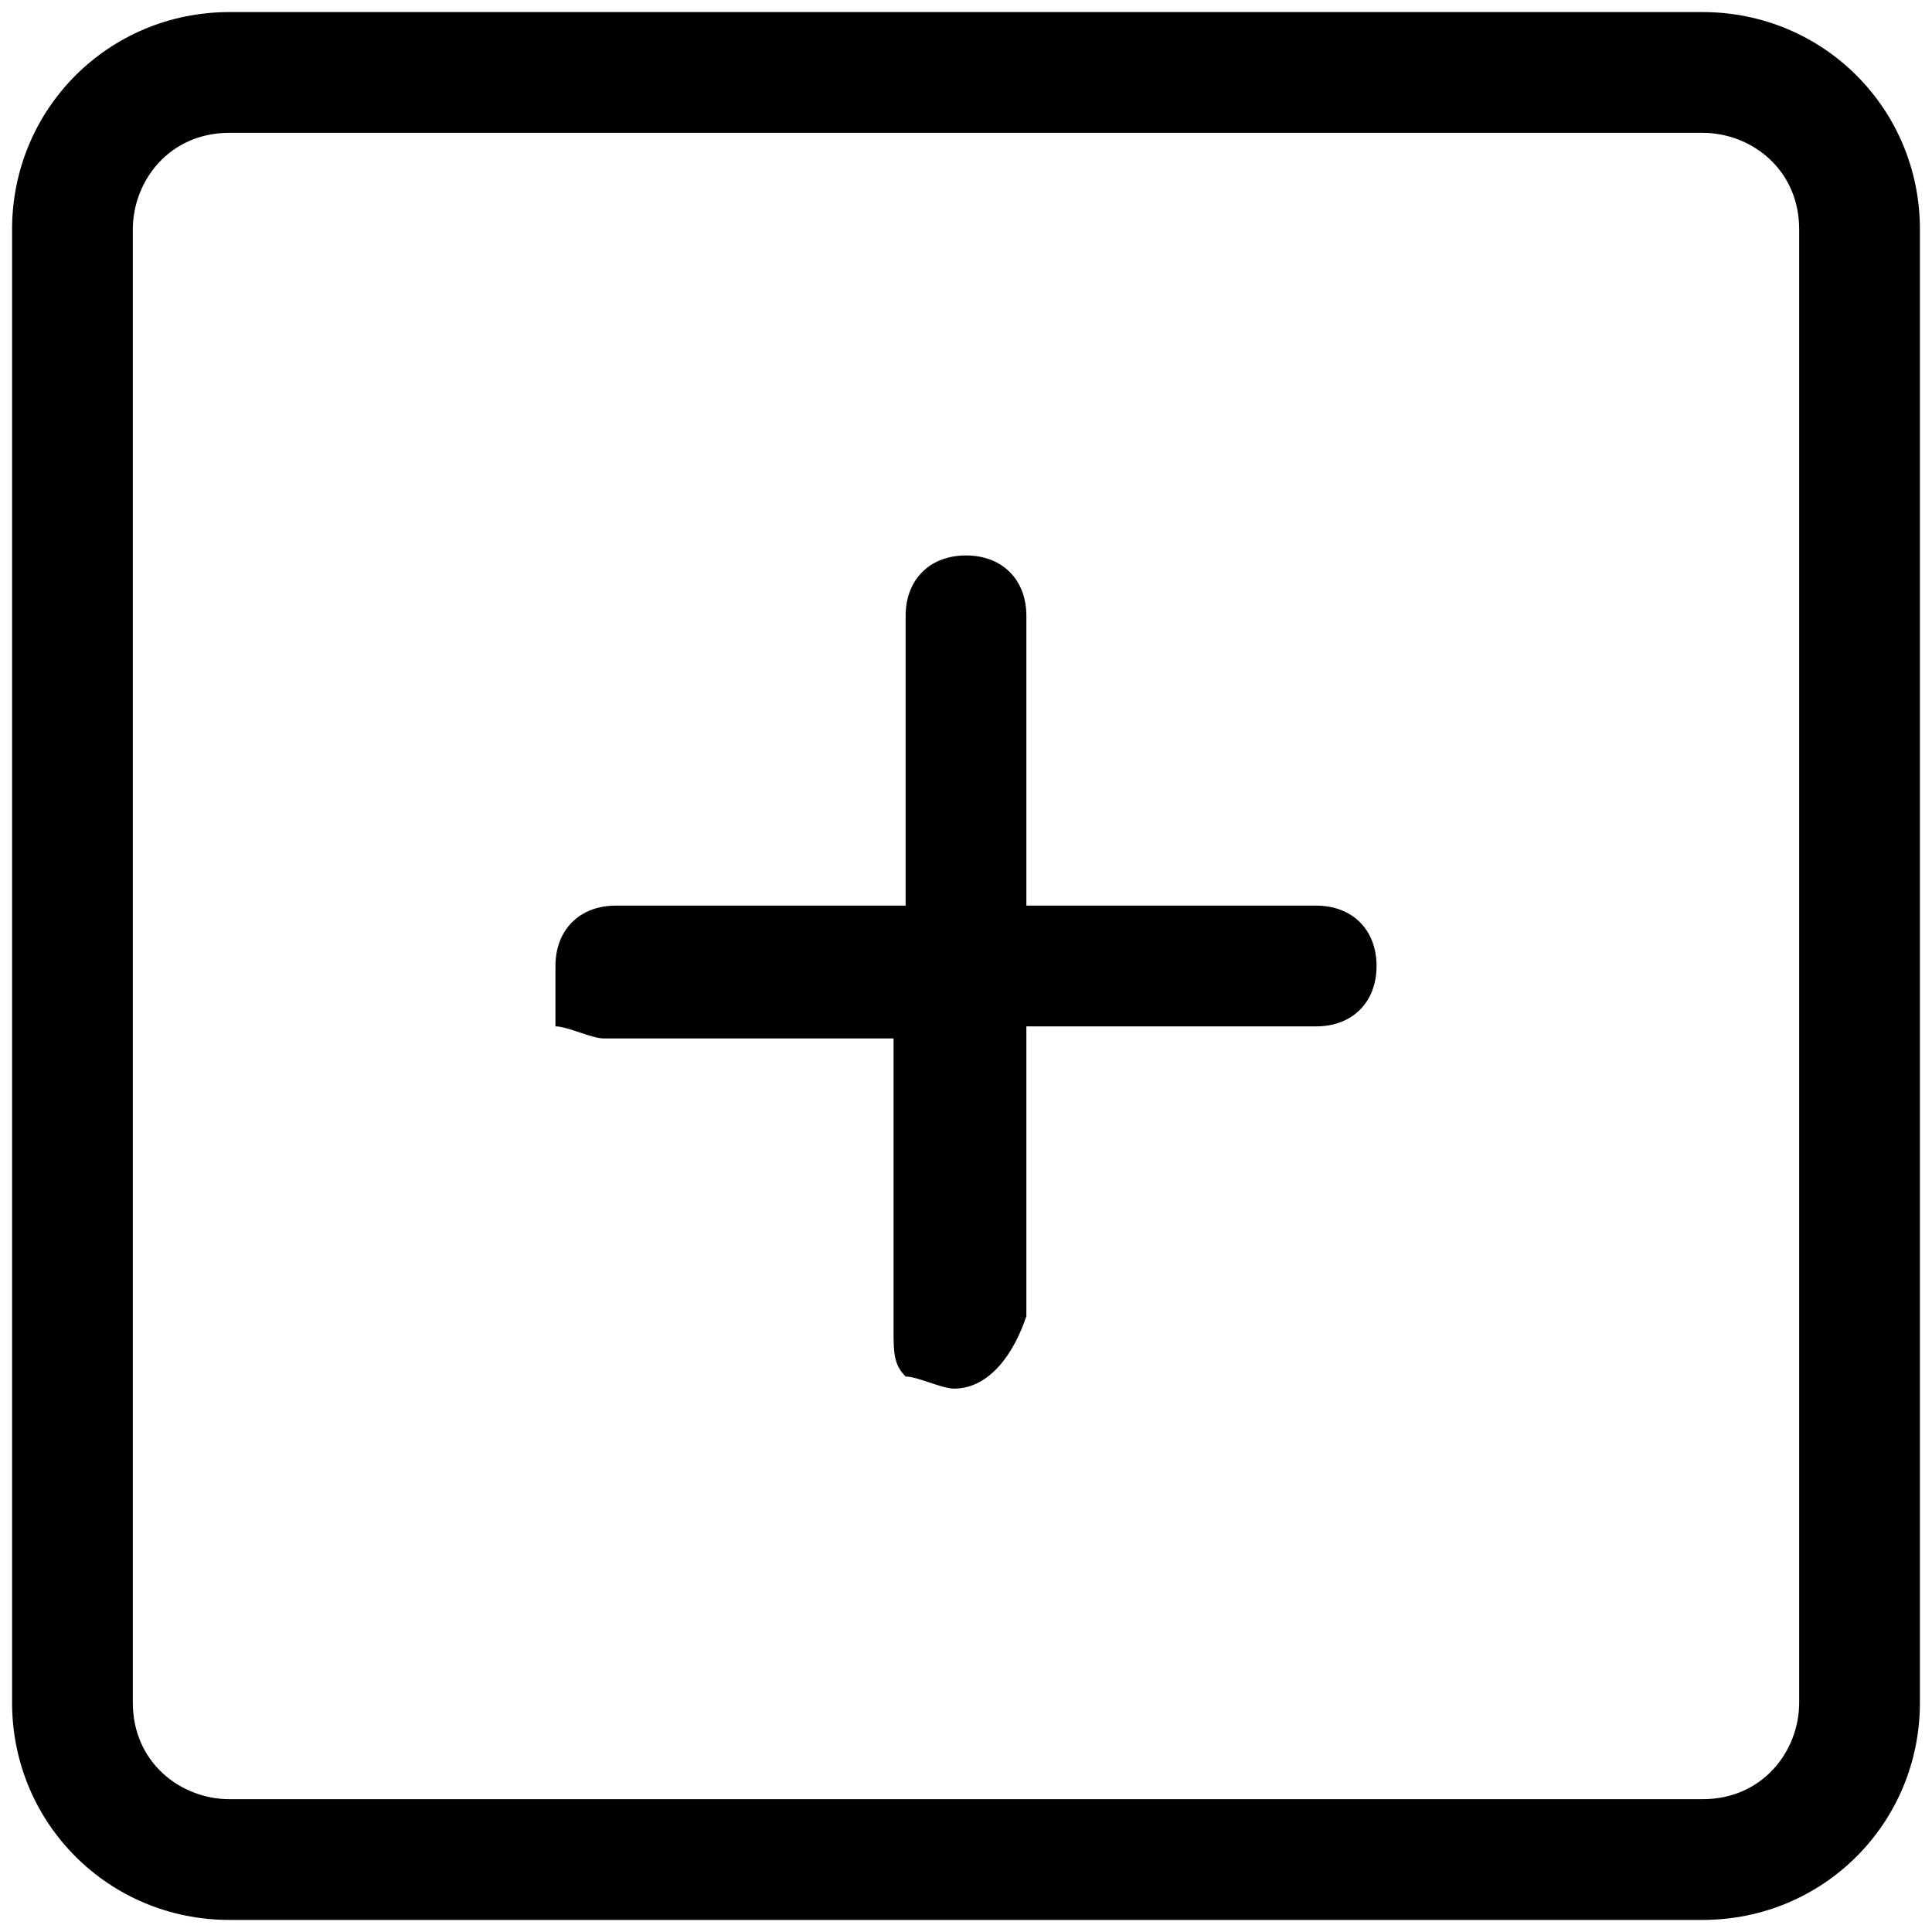
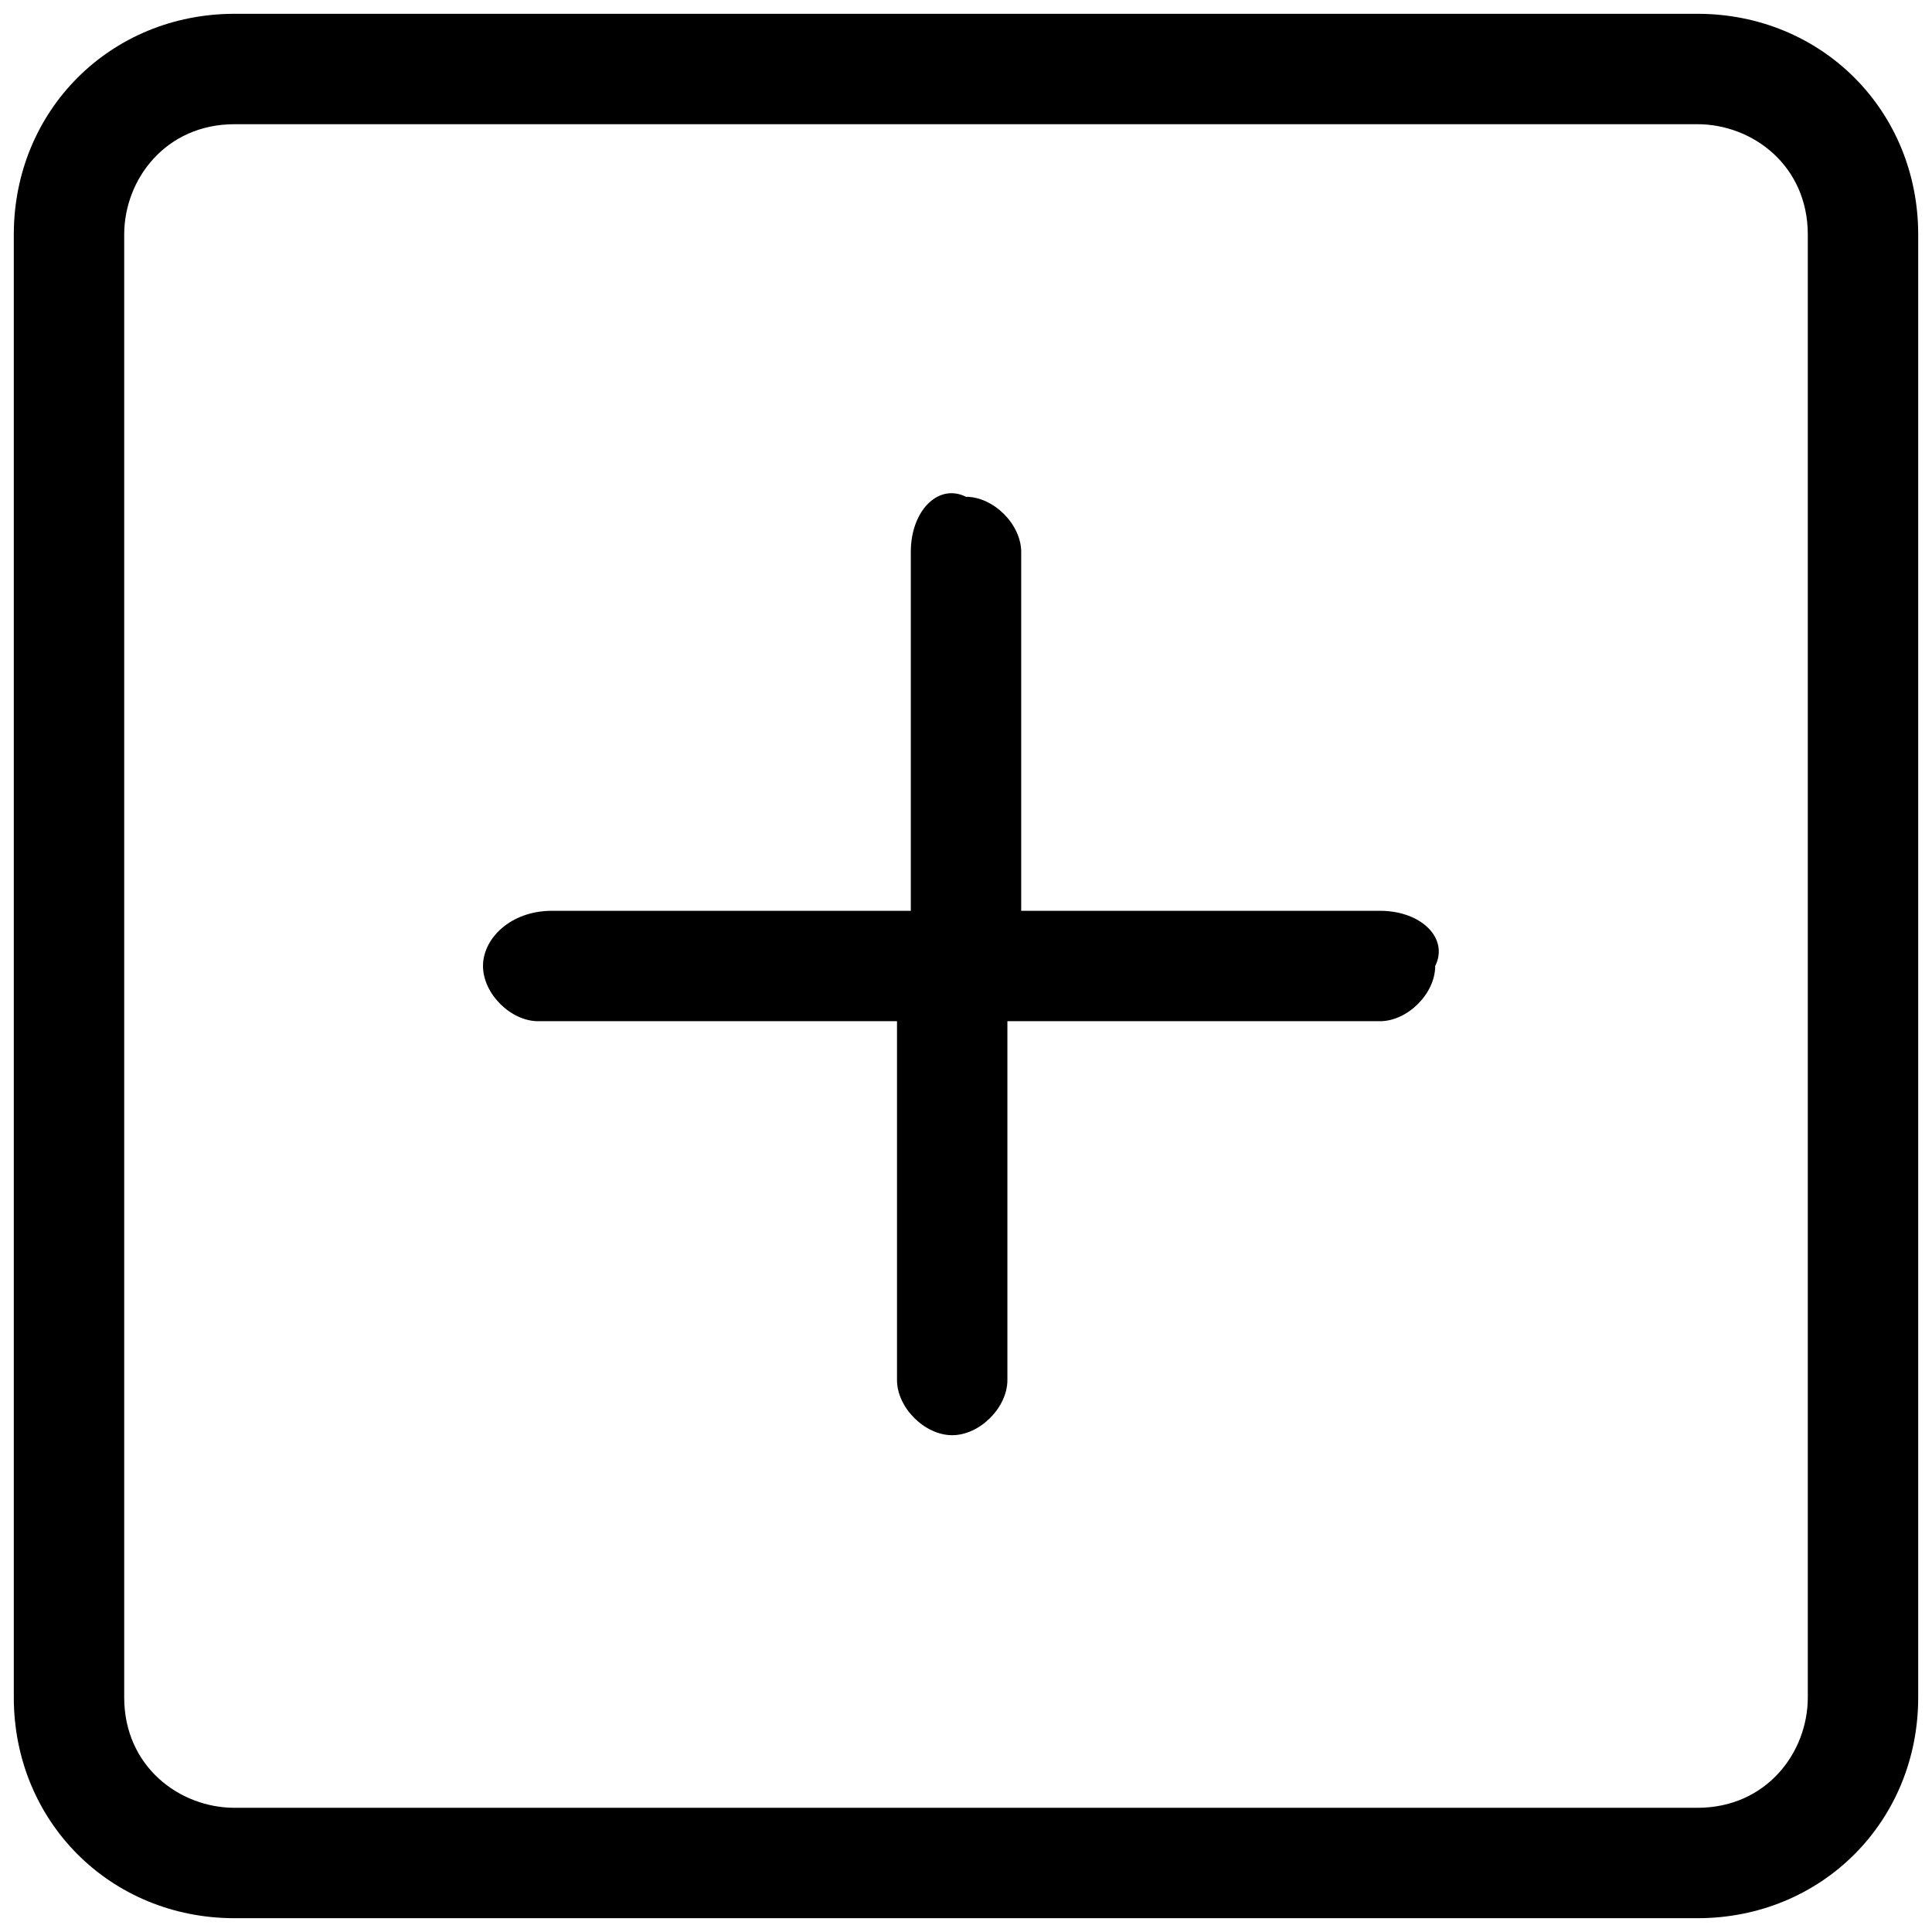
- <svg xmlns="http://www.w3.org/2000/svg" version="1.1" id="图层_1" x="0px" y="0px" viewBox="0 0 16 16" enable-background="new 0 0 16 16" xml:space="preserve">
-   <g>
-     <path d="M14.1,15.9H1.9c-1,0-1.8-0.8-1.8-1.8V1.9c0-1,0.8-1.8,1.8-1.8h12.2c1,0,1.8,0.8,1.8,1.8v12.2   C15.9,15.1,15.1,15.9,14.1,15.9z M1.9,1.1c-0.5,0-0.8,0.4-0.8,0.8v12.2c0,0.5,0.4,0.8,0.8,0.8h12.2c0.5,0,0.8-0.4,0.8-0.8V1.9   c0-0.5-0.4-0.8-0.8-0.8C14.1,1.1,1.9,1.1,1.9,1.1z" />
-   </g>
+ <svg xmlns="http://www.w3.org/2000/svg" xmlns:xlink="http://www.w3.org/1999/xlink" version="1.1" id="图层_1" x="0px" y="0px" viewBox="0 0 14 14" enable-background="new 0 0 14 14" xml:space="preserve">
  <g>
    <g>
-       <g>
-         <path d="M8.2,8.3l2.7,0c0.1,0,0.2-0.1,0.2-0.2c0-0.1-0.1-0.2-0.2-0.2l-2.7,0l0-2.7C8.2,5.1,8.1,5,8,5     C7.8,5,7.7,5.1,7.7,5.2l0,2.7l-2.7,0c-0.1,0-0.2,0.1-0.2,0.2c0,0.1,0,0.1,0.1,0.2c0,0,0.1,0.1,0.2,0.1l2.7,0l0,2.7     c0,0.1,0,0.1,0.1,0.2c0,0,0.1,0.1,0.2,0.1c0.1,0,0.2-0.1,0.2-0.2L8.2,8.3z M8.2,8.3" />
-         <path d="M7.9,11.5c-0.1,0-0.3-0.1-0.4-0.1c-0.1-0.1-0.1-0.2-0.1-0.4l0-2.4l-2.4,0c-0.1,0-0.3-0.1-0.4-0.1     C4.6,8.3,4.6,8.2,4.6,8c0-0.3,0.2-0.5,0.5-0.5l2.4,0l0-2.4c0-0.3,0.2-0.5,0.5-0.5c0,0,0,0,0,0c0.3,0,0.5,0.2,0.5,0.5l0,2.4l2.4,0     c0.3,0,0.5,0.2,0.5,0.5c0,0.3-0.2,0.5-0.5,0.5l-2.4,0l0,2.4C8.4,11.2,8.2,11.5,7.9,11.5z M5.1,8.1L5.1,8.1L5.1,8.1L5.1,8.1z      M7.7,5.2h0.2H7.7z" />
-       </g>
+       <defs>
+         <rect id="SVGID_1_" x="0.1" y="0.1" width="13.9" height="13.9" />
+       </defs>
+       <clipPath id="SVGID_2_">
+         <use xlink:href="#SVGID_1_" overflow="visible" />
+       </clipPath>
+       <path clip-path="url(#SVGID_2_)" d="M12.3,0.9c0.4,0,0.8,0.3,0.8,0.8v10.6c0,0.4-0.3,0.8-0.8,0.8H1.7    c-0.4,0-0.8-0.3-0.8-0.8V1.7c0-0.4,0.3-0.8,0.8-0.8H12.3 M12.3,0.1H1.7c-0.9,0-1.6,0.7-1.6,1.6v10.6c0,0.9,0.7,1.6,1.6,1.6h10.6    c0.9,0,1.6-0.7,1.6-1.6V1.7C13.9,0.8,13.2,0.1,12.3,0.1L12.3,0.1z M12.3,0.1" />
    </g>
+     <path d="M10,6.6H7.4V4c0-0.2-0.2-0.4-0.4-0.4C6.8,3.5,6.6,3.7,6.6,4v2.6H4C3.7,6.6,3.5,6.8,3.5,7   c0,0.2,0.2,0.4,0.4,0.4h2.6V10c0,0.2,0.2,0.4,0.4,0.4c0.2,0,0.4-0.2,0.4-0.4V7.4H10c0.2,0,0.4-0.2,0.4-0.4   C10.5,6.8,10.3,6.6,10,6.6z" />
  </g>
</svg>
